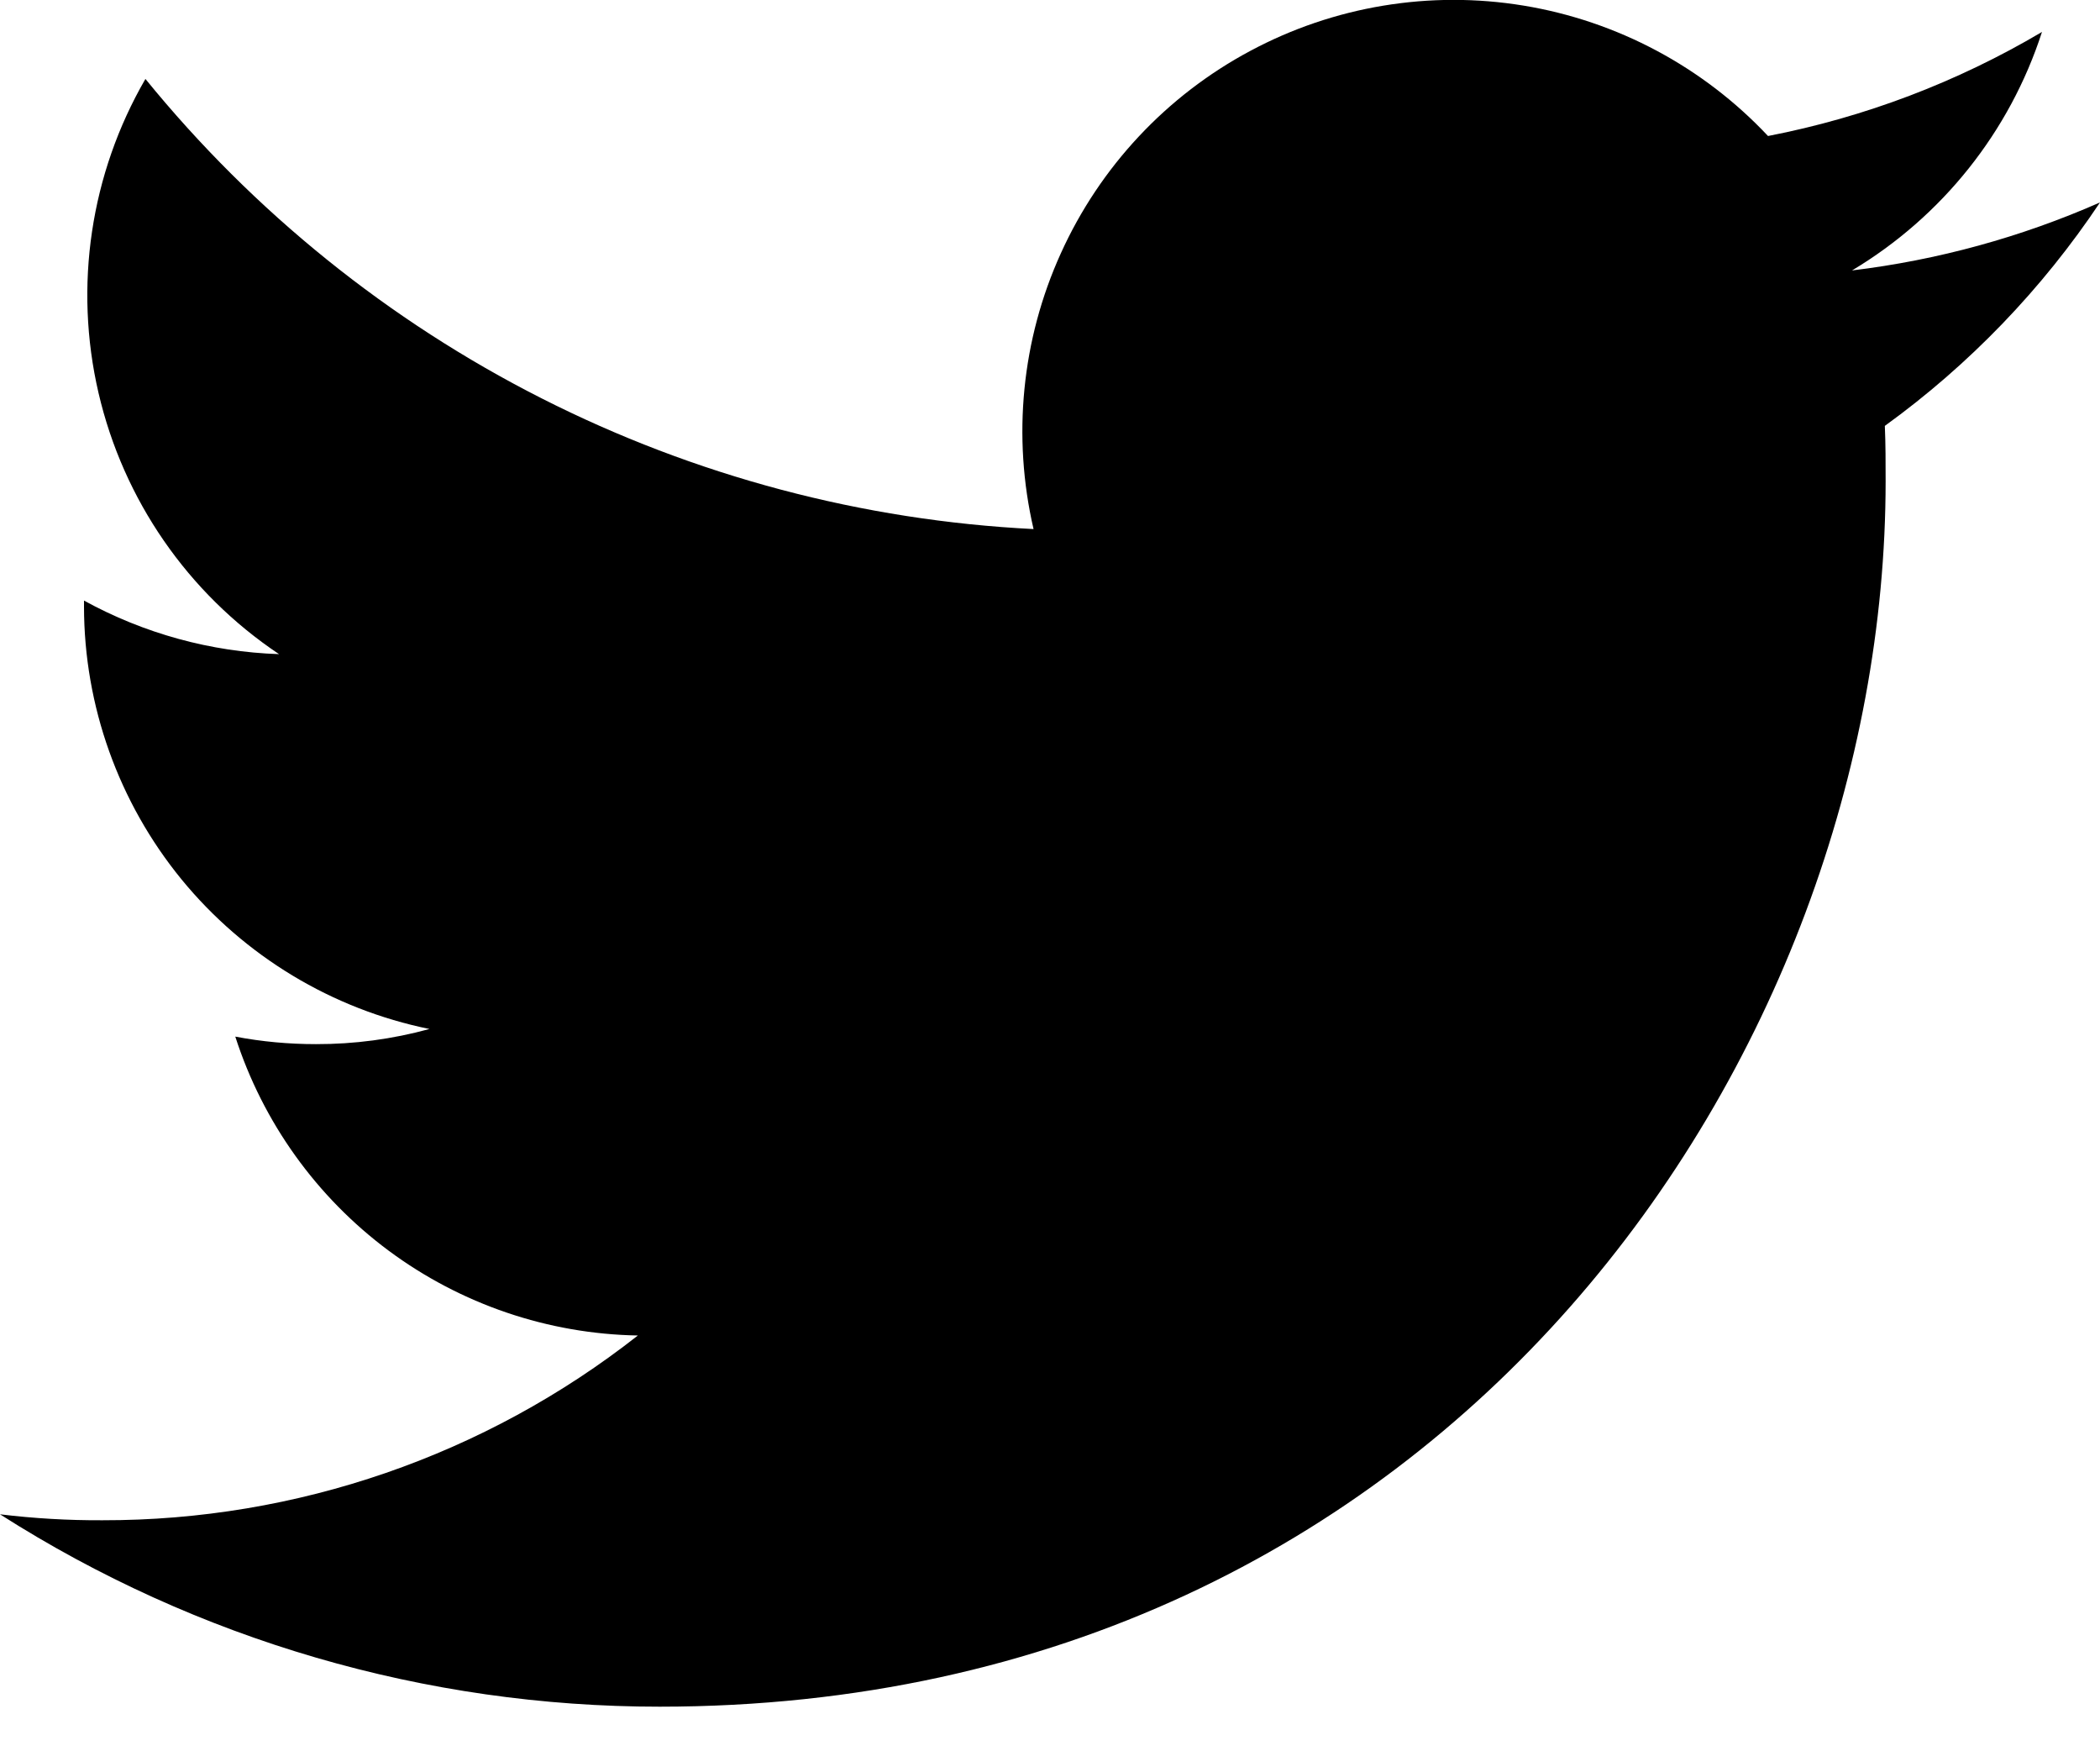
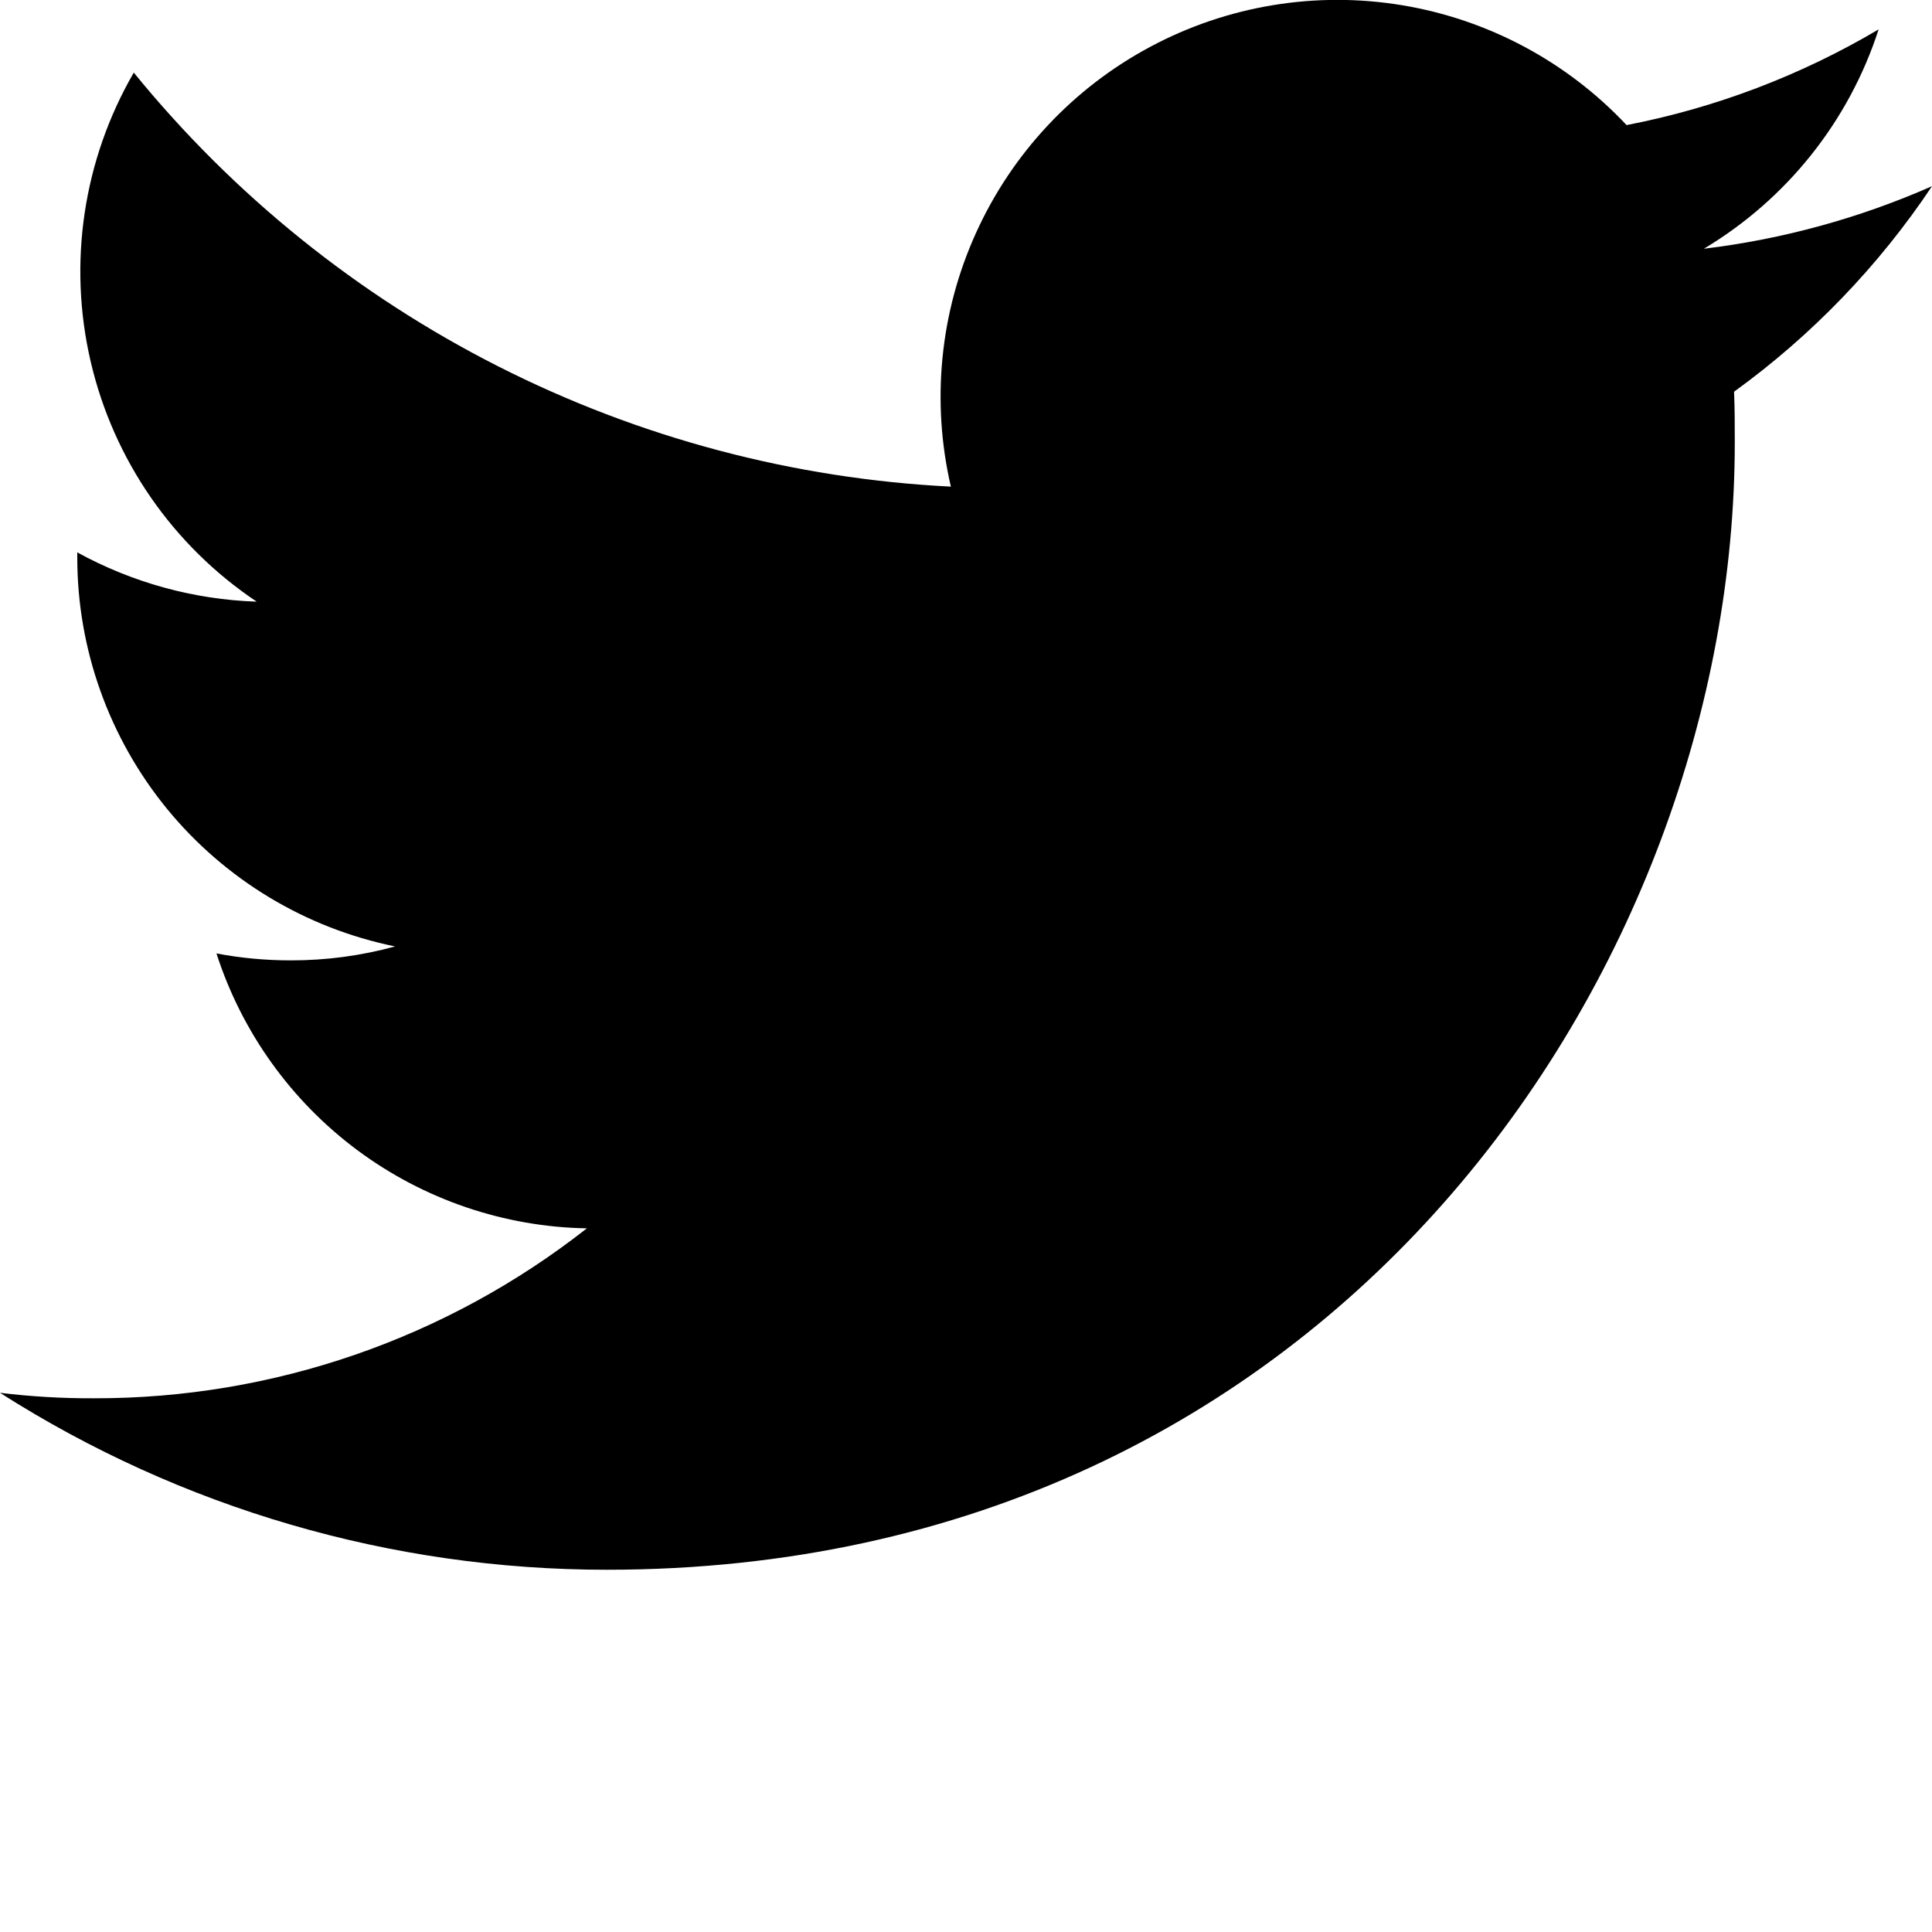
- <svg xmlns="http://www.w3.org/2000/svg" viewBox="0 0 24 20">
+ <svg xmlns="http://www.w3.org/2000/svg" viewBox="0 0 24 24">
  <path d="M7.539 19.5C16.596 19.5 21.55 11.995 21.55 5.499C21.55 5.289 21.55 5.076 21.541 4.866C22.506 4.168 23.339 3.303 24 2.313C23.099 2.71 22.144 2.972 21.166 3.09C22.196 2.474 22.968 1.506 23.337 0.365C22.369 0.938 21.311 1.34 20.206 1.554C19.464 0.764 18.482 0.24 17.412 0.064C16.342 -0.112 15.244 0.07 14.288 0.582C13.332 1.093 12.571 1.906 12.124 2.894C11.676 3.881 11.567 4.989 11.812 6.045C9.855 5.947 7.939 5.438 6.191 4.552C4.442 3.666 2.899 2.422 1.662 0.902C1.034 1.986 0.842 3.269 1.126 4.49C1.41 5.711 2.147 6.778 3.189 7.474C2.408 7.448 1.645 7.238 0.96 6.862V6.93C0.961 8.066 1.355 9.167 2.074 10.047C2.794 10.926 3.795 11.53 4.908 11.757C4.485 11.873 4.049 11.931 3.611 11.93C3.301 11.93 2.993 11.902 2.689 11.844C3.004 12.822 3.617 13.677 4.442 14.29C5.267 14.902 6.263 15.241 7.29 15.259C5.545 16.63 3.389 17.374 1.17 17.37C0.779 17.372 0.388 17.349 0 17.302C2.252 18.738 4.868 19.501 7.539 19.5Z" />
</svg>
